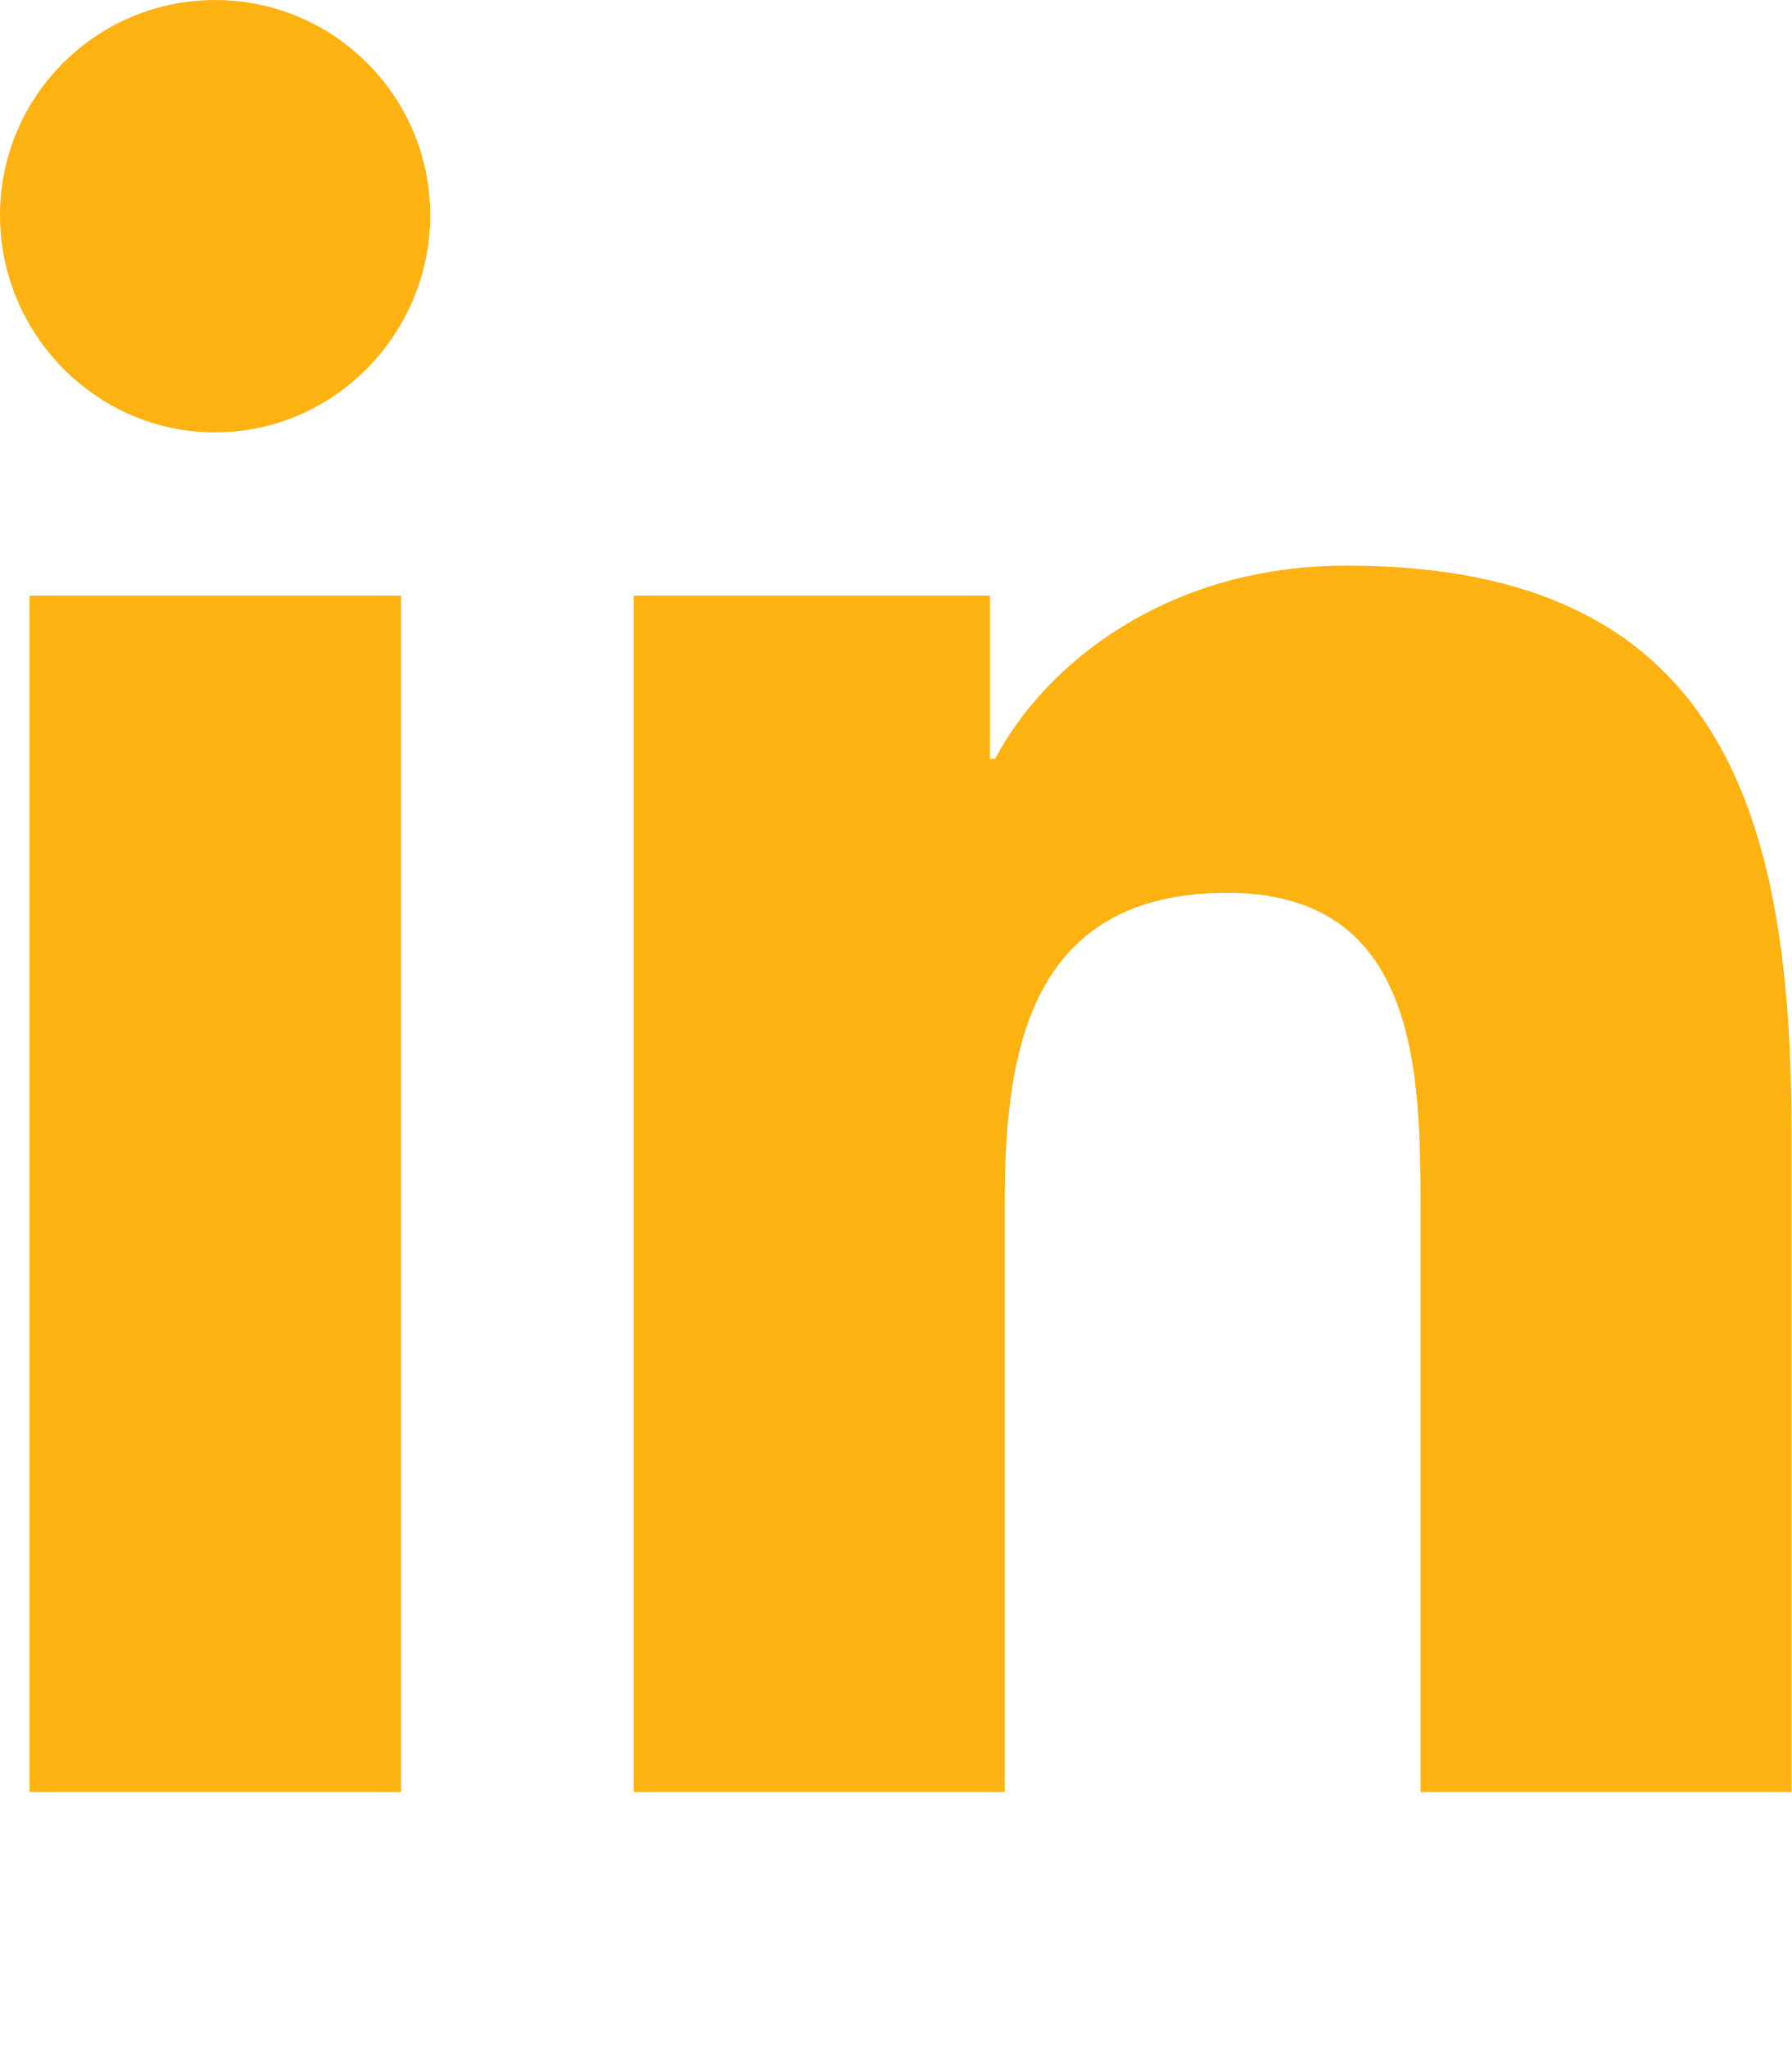
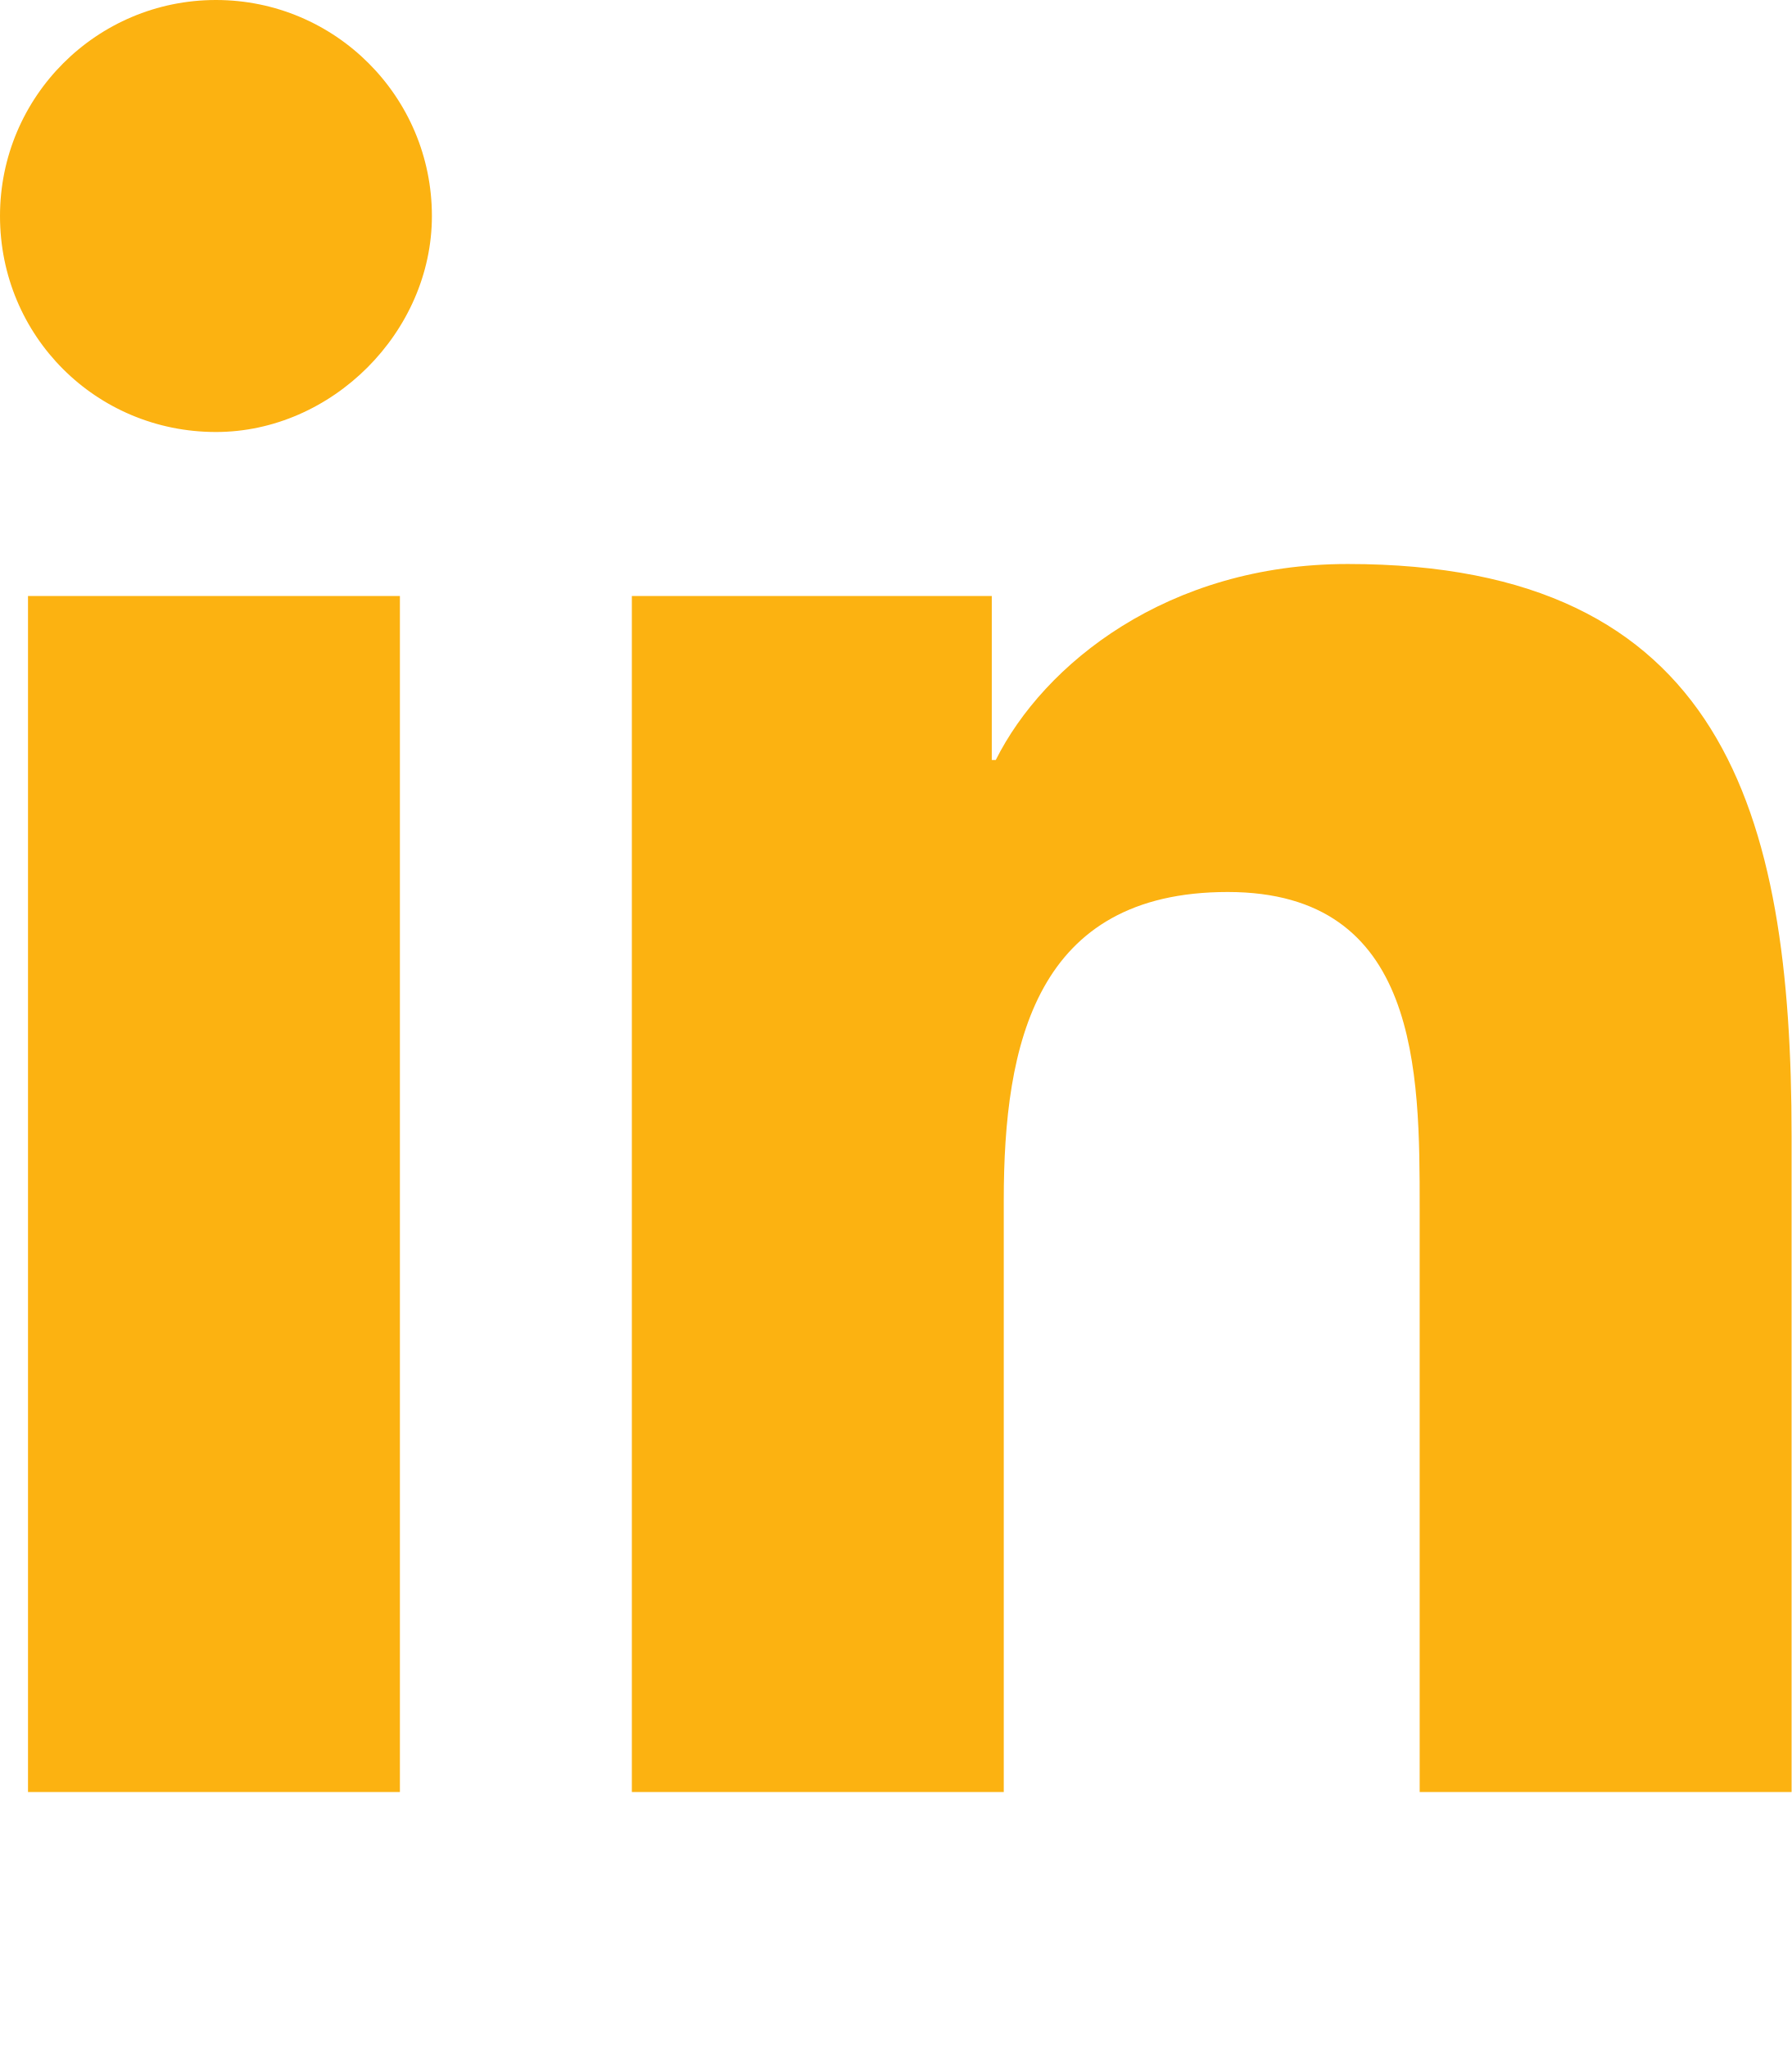
- <svg xmlns="http://www.w3.org/2000/svg" viewBox="0 0 448 512" fill="currentColor" color="#fcb211">
-   <path d="M100.28 448H7.4V148.9h92.88zM53.79 108.1C24.09 108.1 0 83.5 0 53.8a53.79 53.79 0 0 1 107.58 0c0 29.7-24.1 54.3-53.79 54.3zM447.9 448h-92.68V302.4c0-34.7-.7-79.2-48.29-79.2-48.29 0-55.69 37.7-55.69 76.7V448h-92.78V148.9h89.08v40.8h1.3c12.4-23.5 42.69-48.3 87.88-48.3 94 0 111.28 61.9 111.28 142.3V448z" />
+ <svg xmlns="http://www.w3.org/2000/svg" fill="currentColor" color="#fcb211" viewBox="0 0 448 512">
+   <path d="M100 448H7V149h93zM54 108C24 108 0 84 0 54a54 54 0 0 1 108 0c0 29-25 54-54 54zm394 340h-93V302c0-34 0-79-48-79s-56 38-56 77v148h-93V149h90v41h1c12-24 43-49 88-49 94 0 111 62 111 143v164z" />
</svg>
